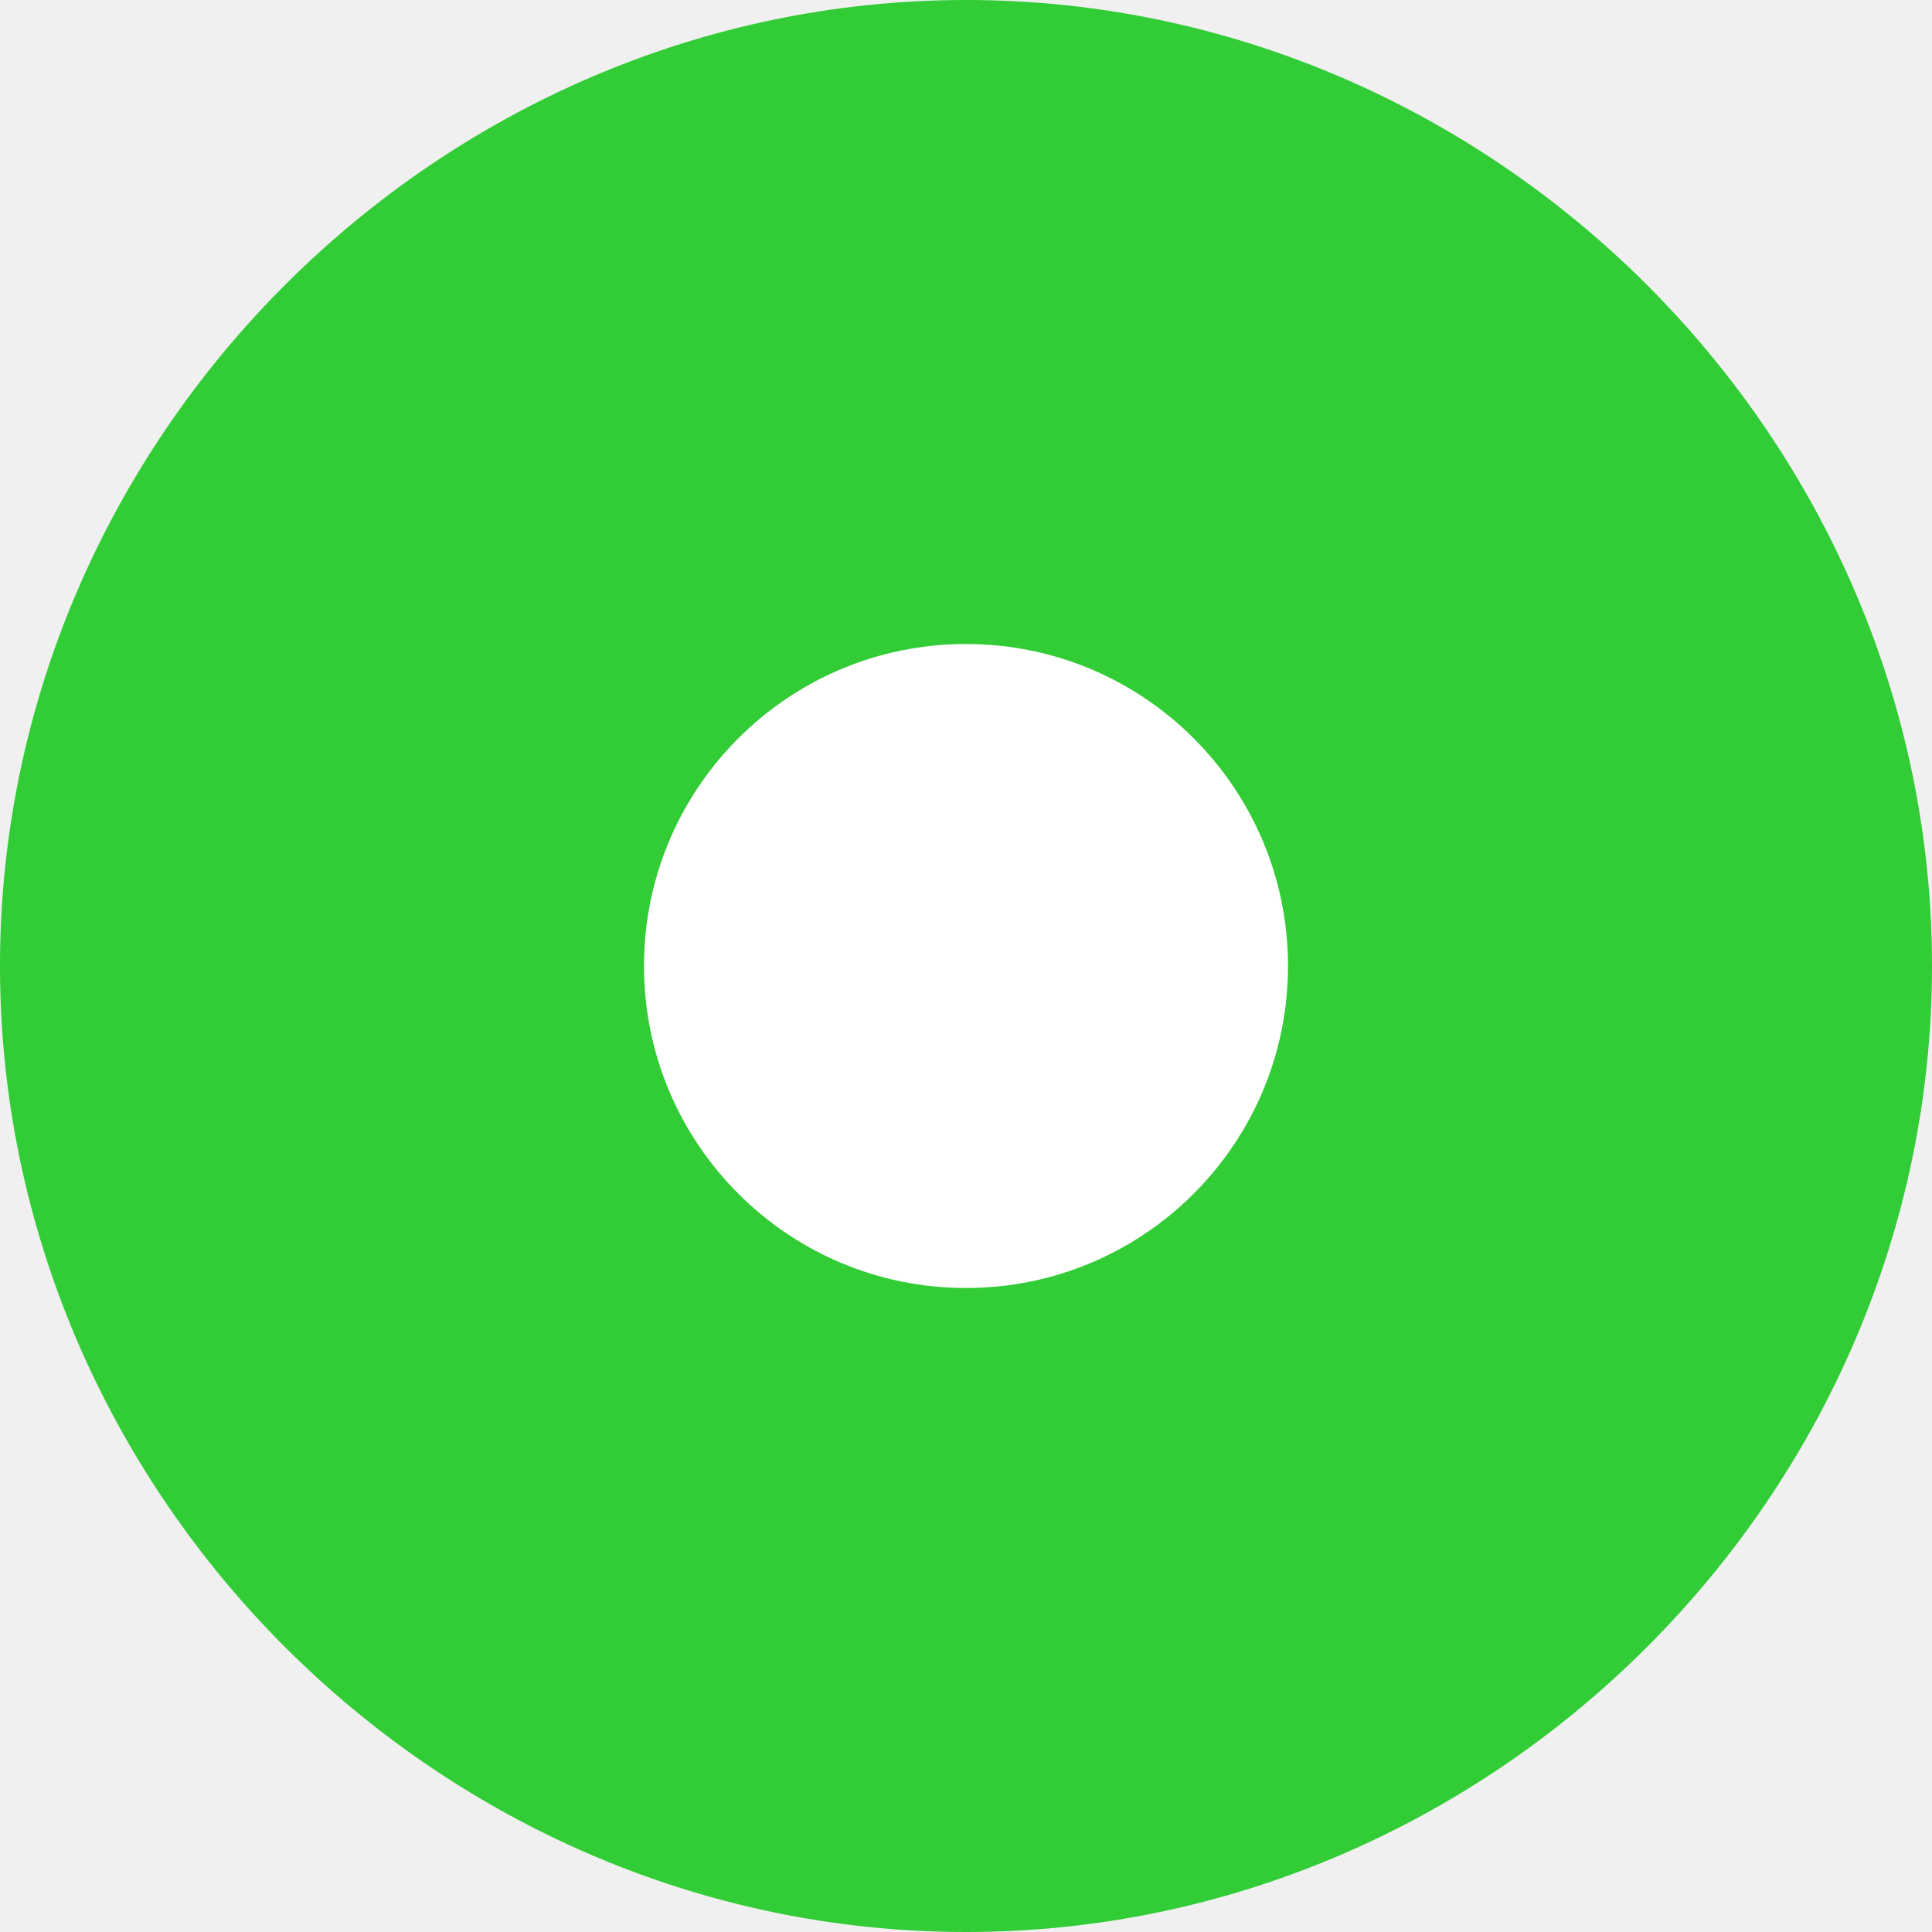
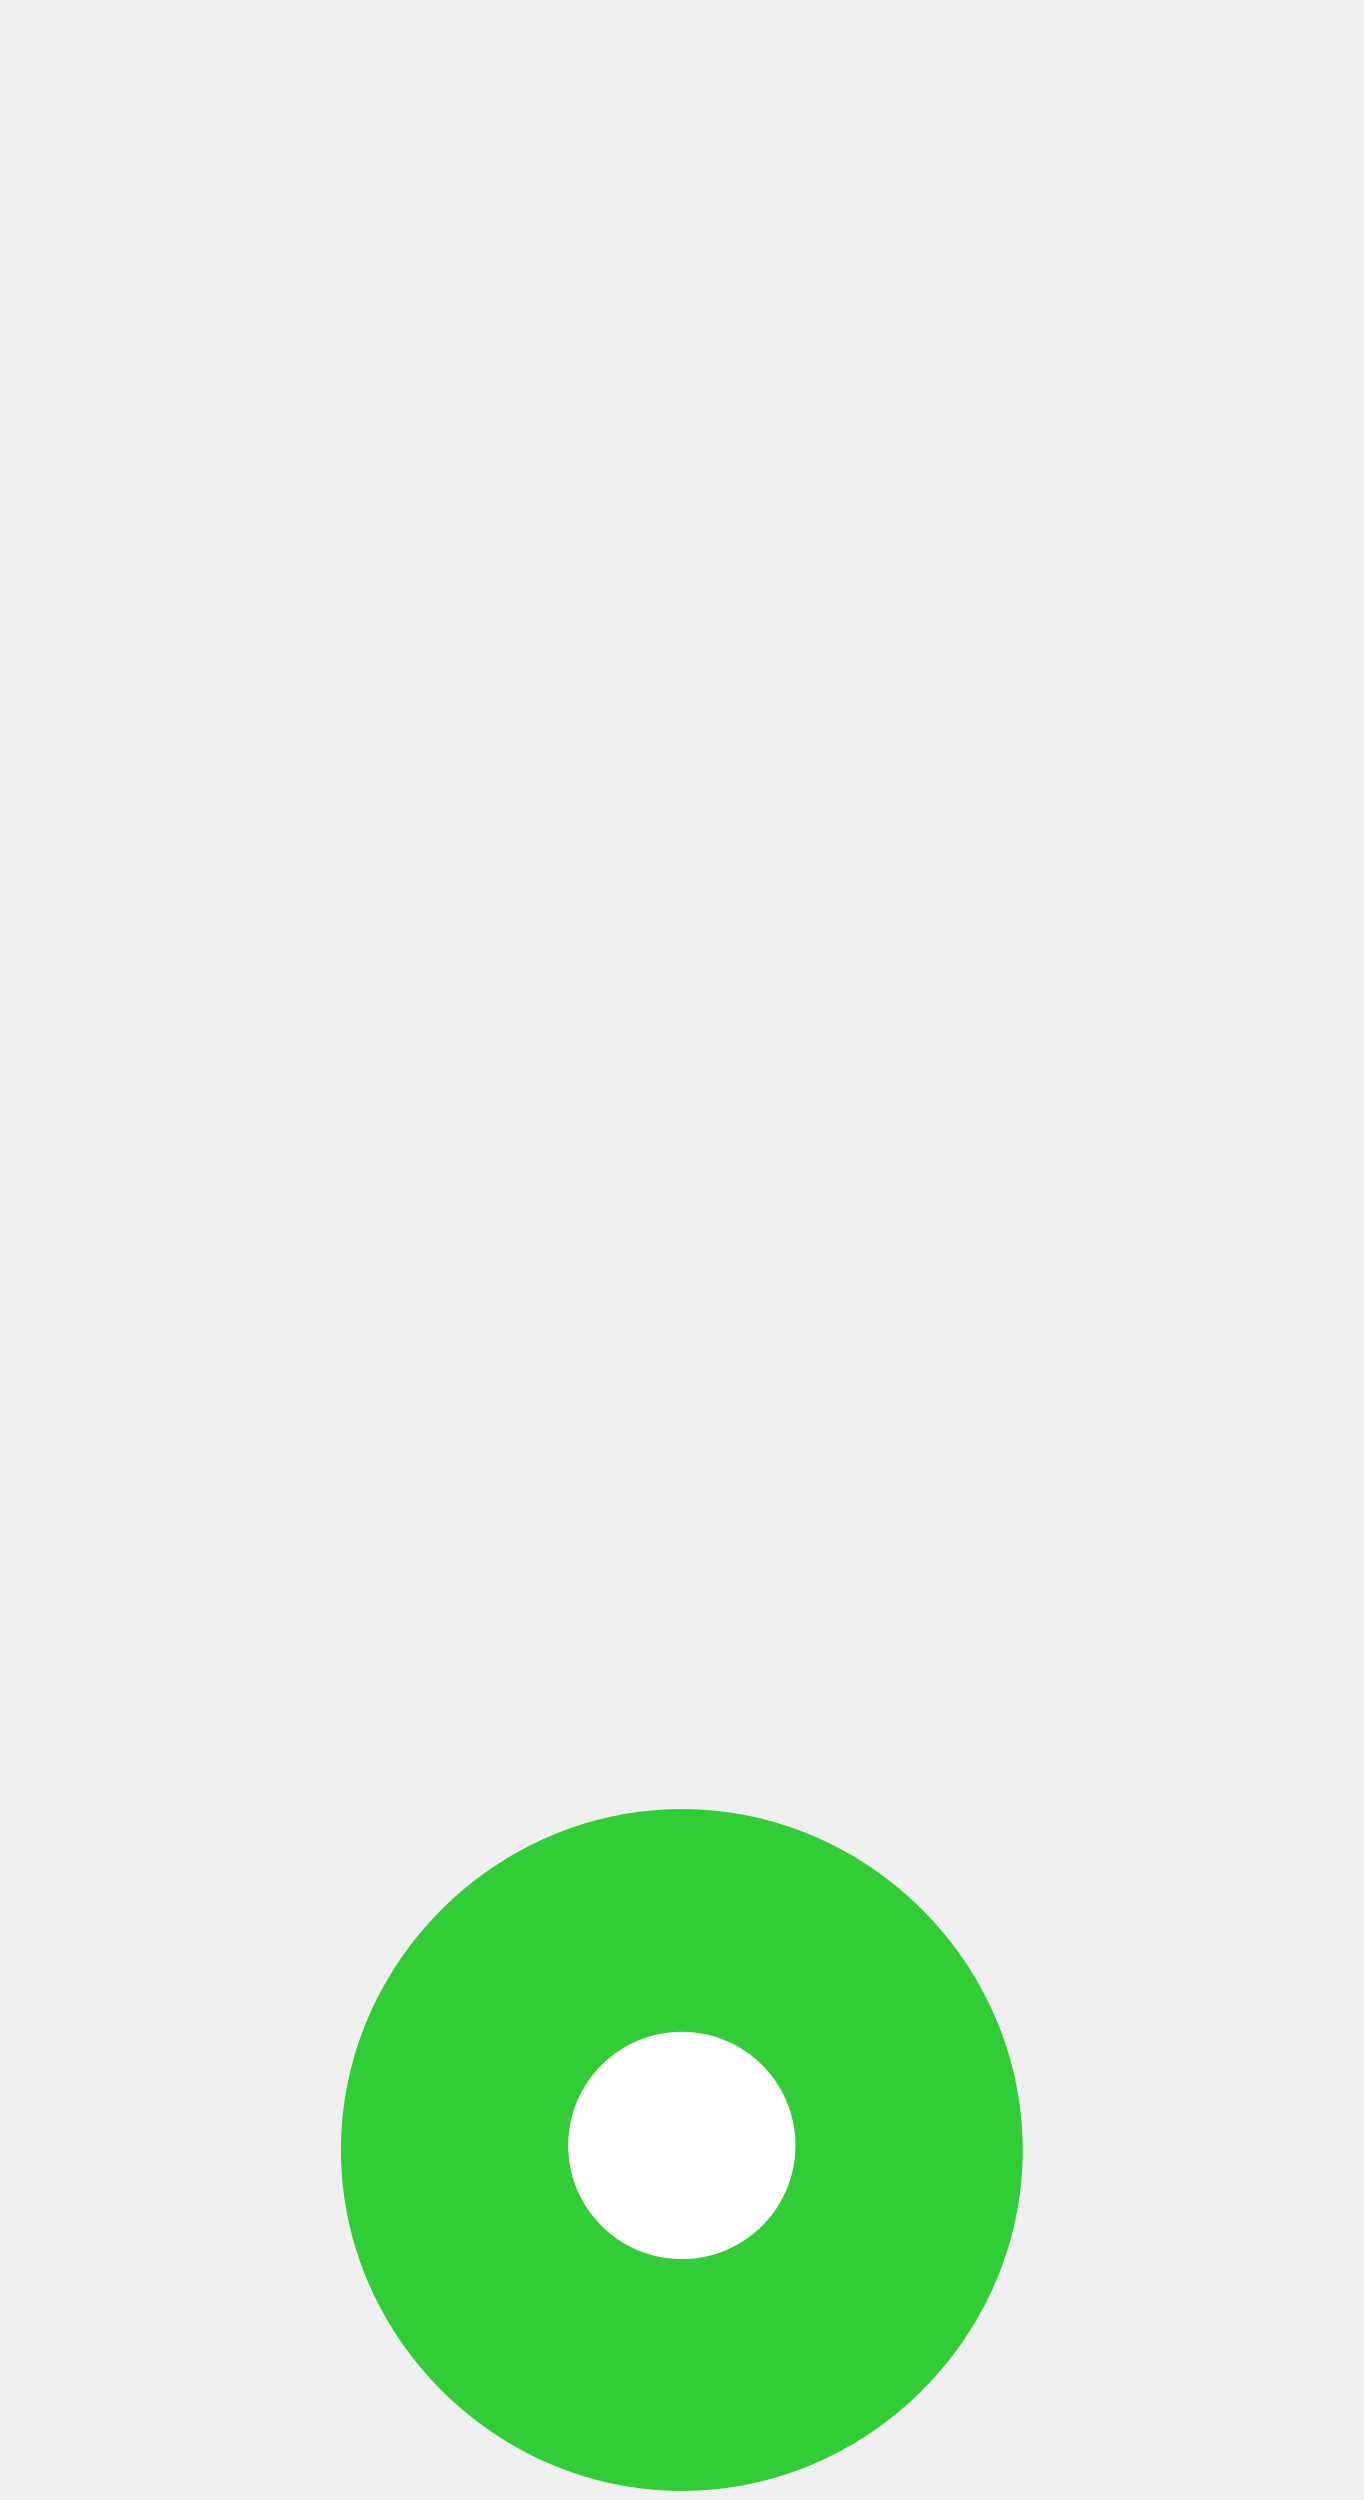
- <svg xmlns="http://www.w3.org/2000/svg" enable-background="new 0 0 15 15" viewBox="0 0 15 15" preserveAspectRatio="none">
-   <path d="m7.5 0c4.1 0 7.5 3.4 7.5 7.5s-3.4 7.5-7.5 7.5-7.5-3.4-7.5-7.5 3.4-7.5 7.5-7.5z" fill="#31cc36" />
-   <circle cx="7.5" cy="7.5" fill="#fff" r="2.5" />
+ <svg xmlns="http://www.w3.org/2000/svg" enable-background="new 0 0 30 55" viewBox="0 0 30 55" preserveAspectRatio="none">
+   <path d="m15 39.8c4.1 0 7.5 3.4 7.5 7.5s-3.4 7.5-7.5 7.5-7.5-3.4-7.5-7.5 3.4-7.5 7.5-7.5z" fill="#31cc36" />
+   <circle cx="15" cy="47.2" fill="#fff" r="2.5" />
</svg>
